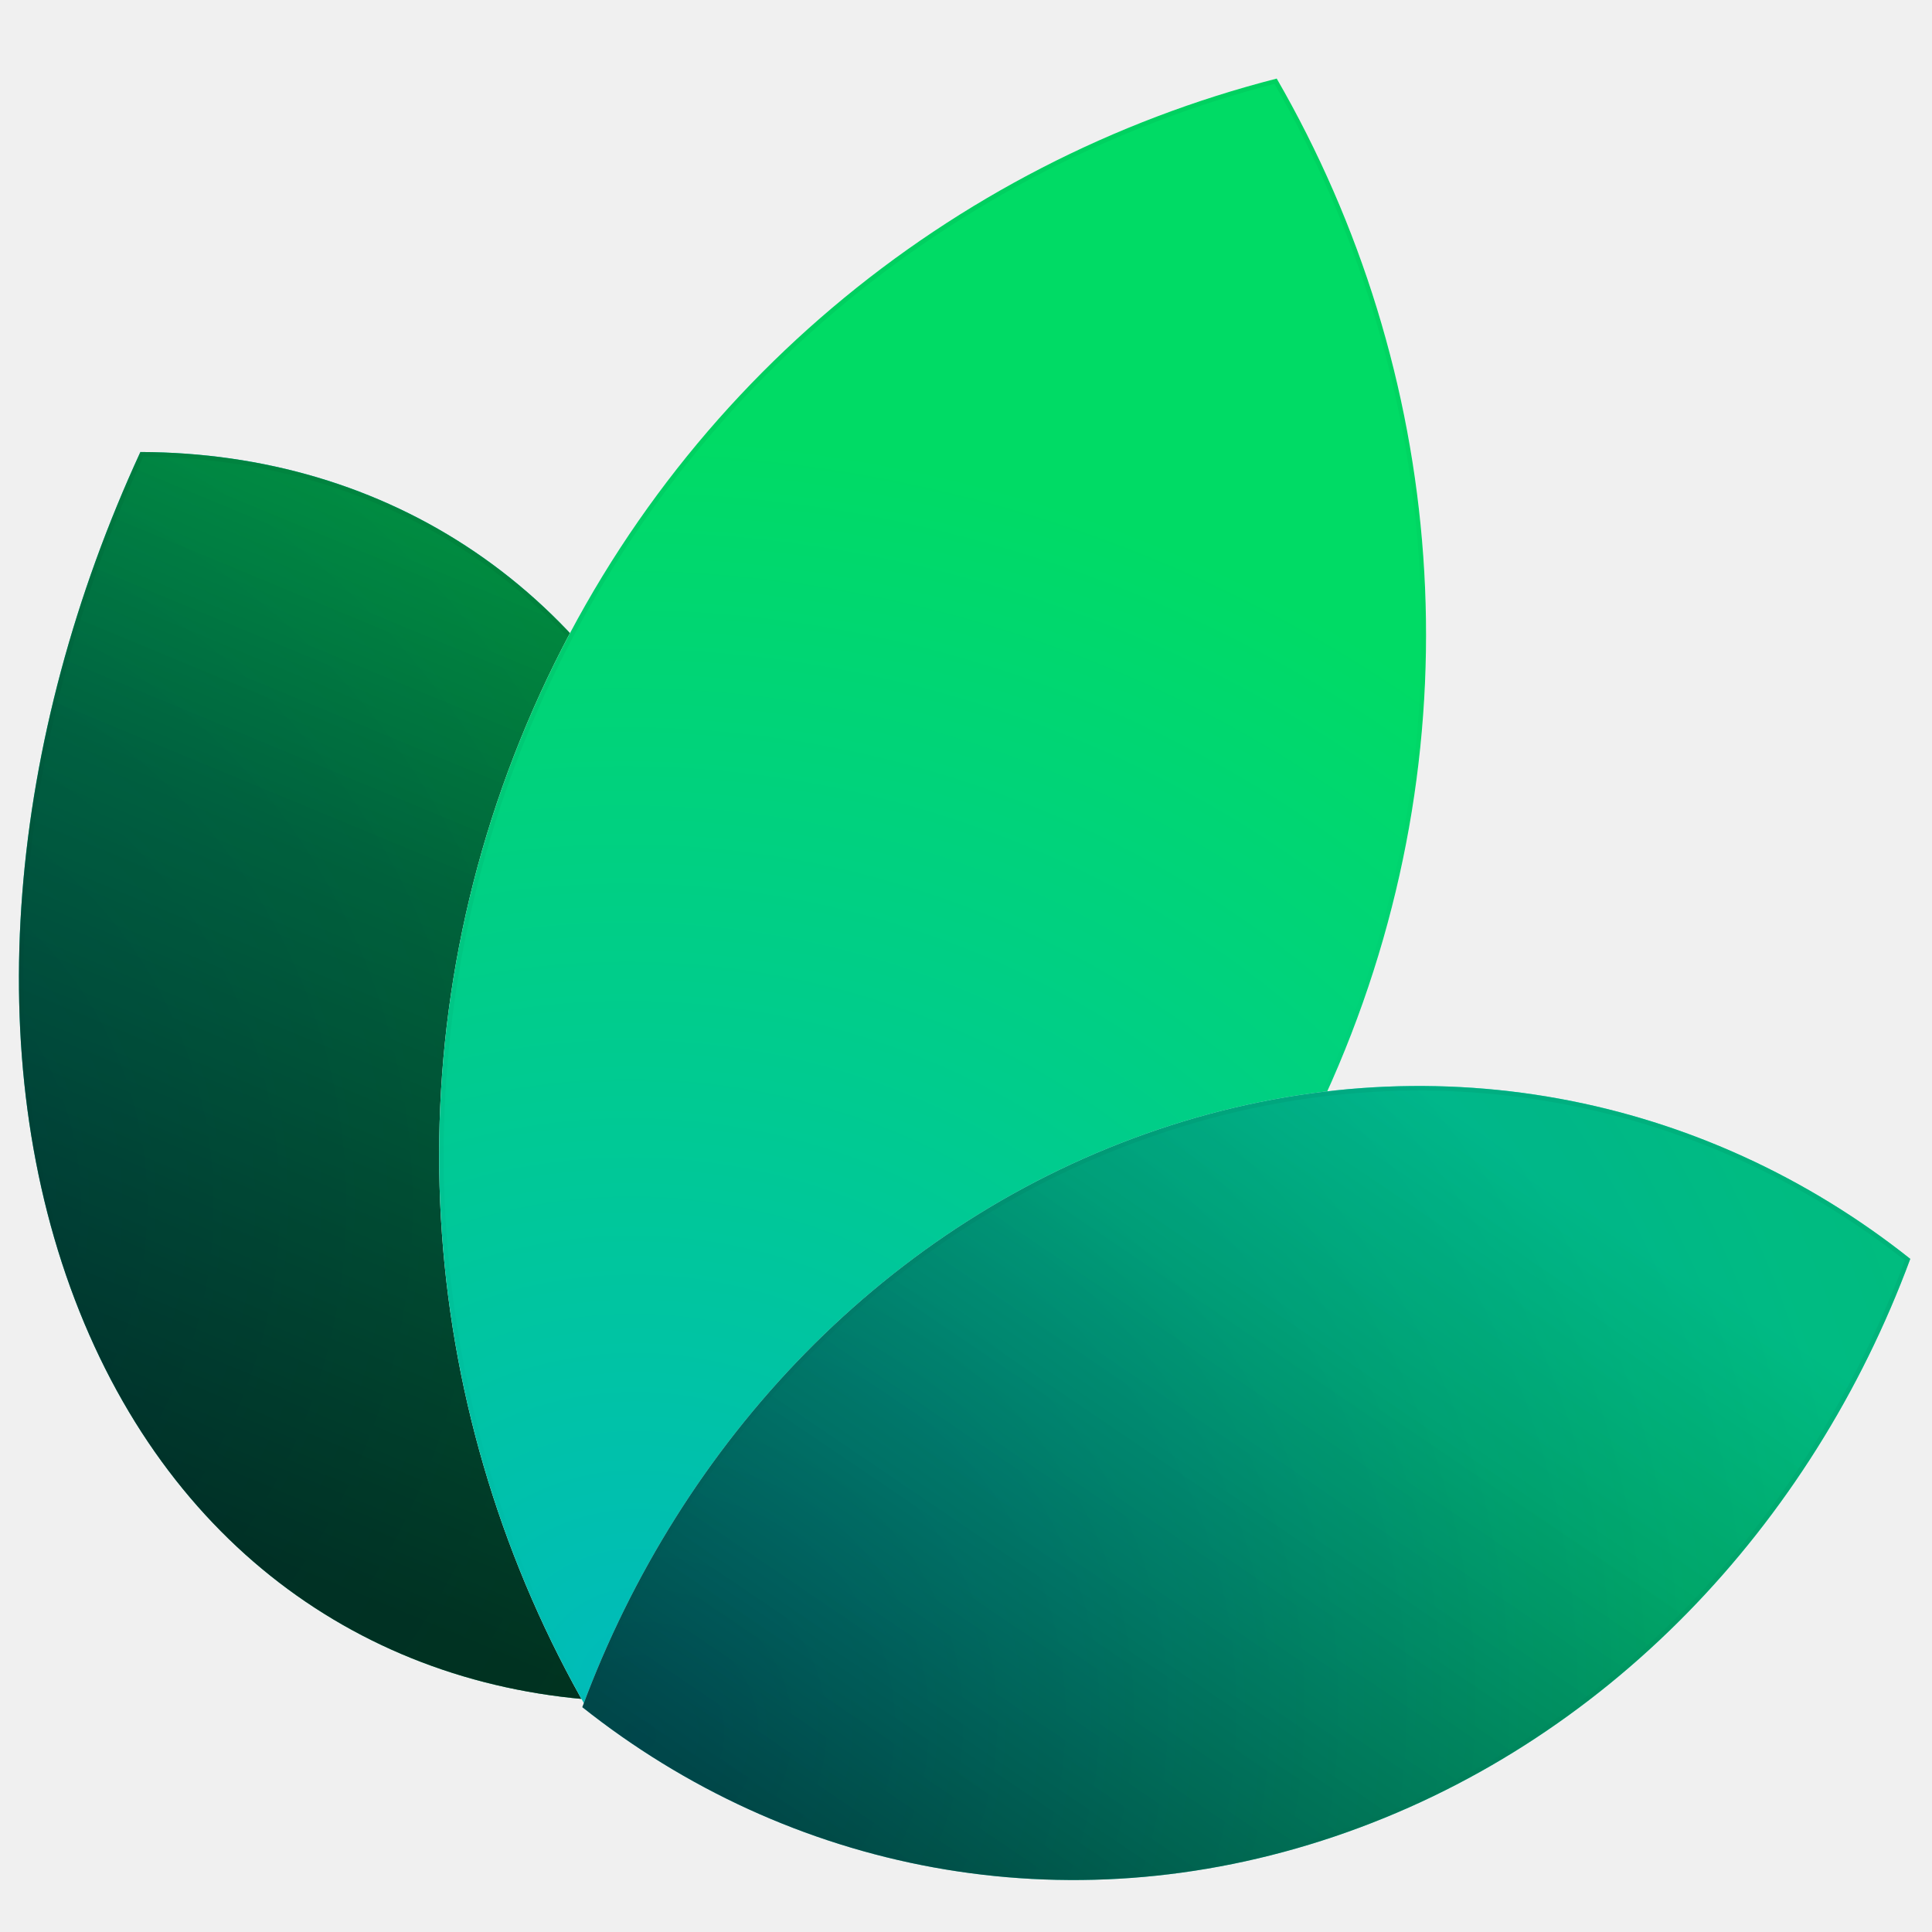
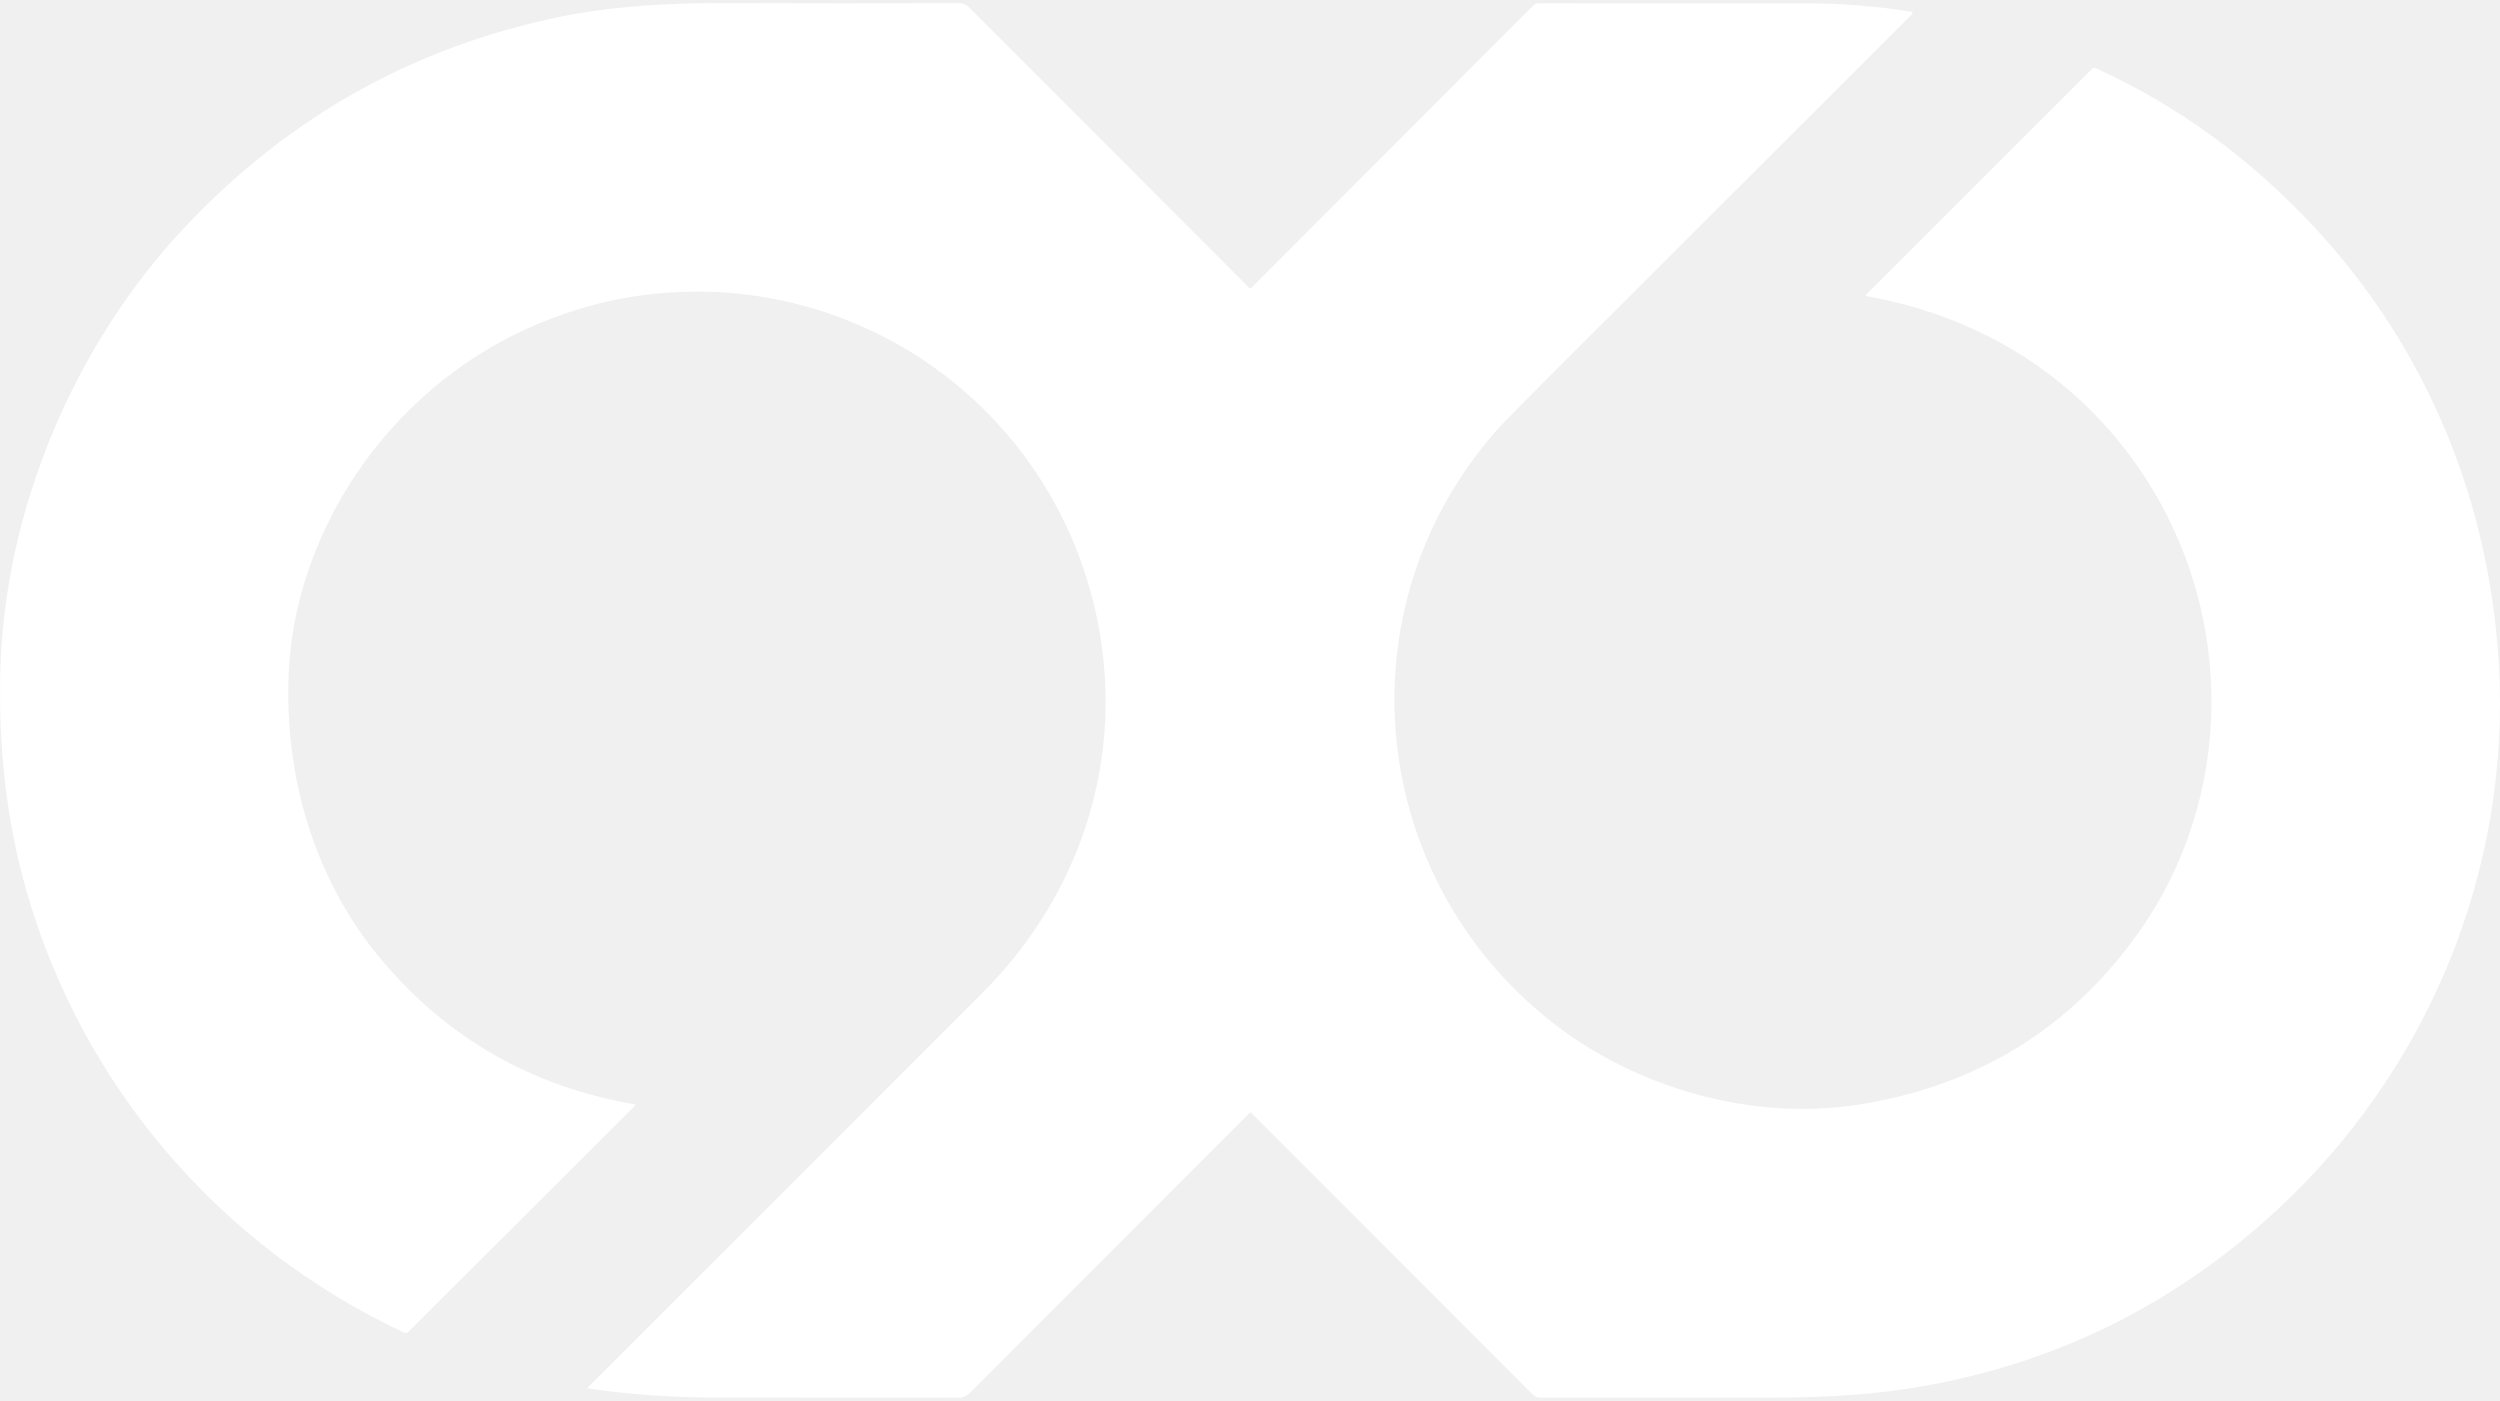
- <svg xmlns="http://www.w3.org/2000/svg" width="24" height="24" viewBox="0 0 24 24" fill="none">
-   <path d="M7.953 21.139C4.896 21.13 2.255 19.458 0.987 16.29C-0.28 13.121 0.109 9.163 1.744 5.615C4.801 5.624 7.442 7.296 8.71 10.465C9.977 13.633 9.588 17.591 7.953 21.139Z" fill="white" />
-   <path d="M7.953 21.139C4.896 21.13 2.255 19.458 0.987 16.29C-0.28 13.121 0.109 9.163 1.744 5.615C4.801 5.624 7.442 7.296 8.71 10.465C9.977 13.633 9.588 17.591 7.953 21.139Z" fill="url(#paint0_radial_101_2703)" />
-   <path d="M7.953 21.139C4.896 21.13 2.255 19.458 0.987 16.29C-0.28 13.121 0.109 9.163 1.744 5.615C4.801 5.624 7.442 7.296 8.71 10.465C9.977 13.633 9.588 17.591 7.953 21.139Z" fill="black" fill-opacity="0.5" style="mix-blend-mode:hard-light" />
-   <path d="M7.953 21.139C4.896 21.13 2.255 19.458 0.987 16.29C-0.28 13.121 0.109 9.163 1.744 5.615C4.801 5.624 7.442 7.296 8.71 10.465C9.977 13.633 9.588 17.591 7.953 21.139Z" fill="url(#paint1_linear_101_2703)" fill-opacity="0.5" style="mix-blend-mode:hard-light" />
-   <path d="M8.684 10.476C9.945 13.63 9.561 17.572 7.935 21.111C4.897 21.096 2.274 19.431 1.013 16.279C-0.248 13.124 0.136 9.182 1.762 5.643C4.8 5.659 7.423 7.324 8.684 10.476Z" stroke="url(#paint2_linear_101_2703)" stroke-opacity="0.05" stroke-width="0.056" />
-   <path d="M7.31 21.257C11.354 20.221 14.884 17.375 16.628 13.236C18.373 9.097 17.945 4.587 15.86 0.976C11.816 2.012 8.287 4.858 6.542 8.998C4.797 13.137 5.225 17.646 7.31 21.257Z" fill="white" />
-   <path d="M7.31 21.257C11.354 20.221 14.884 17.375 16.628 13.236C18.373 9.097 17.945 4.587 15.86 0.976C11.816 2.012 8.287 4.858 6.542 8.998C4.797 13.137 5.225 17.646 7.31 21.257Z" fill="url(#paint3_radial_101_2703)" />
-   <path d="M16.603 13.225C14.864 17.349 11.351 20.187 7.324 21.225C5.253 17.624 4.829 13.132 6.568 9.009C8.306 4.885 11.819 2.047 15.846 1.009C17.918 4.61 18.341 9.101 16.603 13.225Z" stroke="url(#paint4_linear_101_2703)" stroke-opacity="0.05" stroke-width="0.056" />
-   <path d="M7.234 21.207C9.789 23.237 13.21 23.951 16.577 22.814C19.944 21.677 22.506 18.945 23.73 15.638C21.175 13.608 17.754 12.894 14.387 14.031C11.02 15.168 8.458 17.901 7.234 21.207Z" fill="white" />
-   <path d="M7.234 21.207C9.789 23.237 13.21 23.951 16.577 22.814C19.944 21.677 22.506 18.945 23.73 15.638C21.175 13.608 17.754 12.894 14.387 14.031C11.02 15.168 8.458 17.901 7.234 21.207Z" fill="url(#paint5_radial_101_2703)" />
-   <path d="M7.234 21.207C9.789 23.237 13.21 23.951 16.577 22.814C19.944 21.677 22.506 18.945 23.73 15.638C21.175 13.608 17.754 12.894 14.387 14.031C11.02 15.168 8.458 17.901 7.234 21.207Z" fill="black" fill-opacity="0.2" style="mix-blend-mode:hard-light" />
-   <path d="M7.234 21.207C9.789 23.237 13.21 23.951 16.577 22.814C19.944 21.677 22.506 18.945 23.73 15.638C21.175 13.608 17.754 12.894 14.387 14.031C11.02 15.168 8.458 17.901 7.234 21.207Z" fill="url(#paint6_linear_101_2703)" fill-opacity="0.5" style="mix-blend-mode:hard-light" />
-   <path d="M16.568 22.787C13.218 23.918 9.814 23.212 7.267 21.198C8.492 17.907 11.044 15.189 14.396 14.058C17.747 12.927 21.15 13.633 23.697 15.648C22.472 18.938 19.92 21.656 16.568 22.787Z" stroke="url(#paint7_linear_101_2703)" stroke-opacity="0.05" stroke-width="0.056" />
-   <defs>
-     <radialGradient id="paint0_radial_101_2703" cx="0" cy="0" r="1" gradientUnits="userSpaceOnUse" gradientTransform="translate(-3.00503 15.023) rotate(-10.029) scale(17.9572 17.784)">
-       <stop stop-color="#00B0BB" />
-       <stop offset="1" stop-color="#00DB65" />
-     </radialGradient>
-     <linearGradient id="paint1_linear_101_2703" x1="7.39" y1="4.813" x2="1.63" y2="18.689" gradientUnits="userSpaceOnUse">
-       <stop stop-color="#18E299" />
-       <stop offset="1" />
-     </linearGradient>
-     <linearGradient id="paint2_linear_101_2703" x1="7.948" y1="8.016" x2="1.761" y2="18.746" gradientUnits="userSpaceOnUse">
-       <stop />
-       <stop offset="1" stop-opacity="0" />
-     </linearGradient>
-     <radialGradient id="paint3_radial_101_2703" cx="0" cy="0" r="1" gradientUnits="userSpaceOnUse" gradientTransform="translate(8.11404 20.8822) rotate(-75.7542) scale(21.6246 23.7772)">
-       <stop stop-color="#00BBBB" />
-       <stop offset="0.713" stop-color="#00DB65" />
-     </radialGradient>
-     <linearGradient id="paint4_linear_101_2703" x1="7.602" y1="5.871" x2="15.556" y2="16.372" gradientUnits="userSpaceOnUse">
-       <stop />
-       <stop offset="1" stop-opacity="0" />
-     </linearGradient>
-     <radialGradient id="paint5_radial_101_2703" cx="0" cy="0" r="1" gradientUnits="userSpaceOnUse" gradientTransform="translate(7.84537 21.5181) rotate(-20.3525) scale(18.5603 17.32)">
-       <stop stop-color="#00B0BB" />
-       <stop offset="1" stop-color="#00DB65" />
-     </radialGradient>
-     <linearGradient id="paint6_linear_101_2703" x1="16.808" y1="13.007" x2="10.041" y2="22.994" gradientUnits="userSpaceOnUse">
-       <stop stop-color="#00B1BC" />
-       <stop offset="1" />
-     </linearGradient>
-     <linearGradient id="paint7_linear_101_2703" x1="16.808" y1="13.007" x2="14.169" y2="23.841" gradientUnits="userSpaceOnUse">
-       <stop />
-       <stop offset="1" stop-opacity="0" />
-     </linearGradient>
-   </defs>
+ <svg xmlns="http://www.w3.org/2000/svg" width="24" height="24w" viewBox="0 0 746 418" fill="none">
+   <path d="M372.829 332.129C345.225 359.722 317.511 387.47 289.674 415.361C288.569 416.467 287.64 417.076 286.003 417.076C261.617 417.054 237.784 417.042 214.494 417.042C200.68 417.054 187.708 416.136 175.576 414.3C175.41 414.278 175.344 414.068 175.465 413.946C214.98 374.542 254.263 335.259 293.335 296.098C320.088 269.279 333.613 232.773 329.034 194.839C322.421 140.085 280.96 96.954 226.482 88.416C210.711 85.939 192.839 86.746 177.014 91.015C154.596 97.053 135.464 108.345 119.605 124.901C100.373 144.973 87.5 172.356 86.173 200.424C84.702 231.534 93.748 262.257 113.423 285.913C133.175 309.657 158.467 324.189 189.289 329.519C189.511 329.552 189.61 329.829 189.444 329.995L121.795 397.479C121.485 397.788 121.032 397.866 120.644 397.678C65.614 371.965 24.407 323.957 7.785 265.464C2.078 245.38 -0.488 223.693 0.087 200.413C1.293 152.04 22.239 102.616 55.428 67.503C86.405 34.723 123.708 13.877 167.348 4.974C182.776 1.822 199.398 0.871 215.832 0.926C239.399 1.004 262.867 1.015 286.246 0.948C287.341 0.948 288.381 1.38 289.155 2.154L372.697 85.817C372.907 86.027 373.261 86.027 373.482 85.817L457.499 1.689C457.941 1.236 458.55 0.981 459.191 0.981C483.566 0.959 510.108 0.97 538.818 1.003C549.7 1.015 560.207 1.855 570.326 3.503C570.669 3.558 570.812 3.978 570.558 4.233C534.56 40.231 498.363 76.395 461.978 112.702C453.462 121.207 448.309 126.471 446.517 128.495C399.869 181.524 408.02 261.693 463.095 305.012C488.067 324.653 522.793 334.629 554.544 329.619C589.934 324.045 617.803 306.936 638.141 278.282C666.531 238.302 666.94 184.234 640.475 143.049C621.519 113.543 592.079 94.642 557.364 88.46C556.756 88.361 556.679 88.084 557.11 87.653L624.339 20.501C624.594 20.247 624.992 20.169 625.324 20.324C649.754 31.45 671.496 47.253 690.551 67.735C724.017 103.711 742.851 149.286 745.66 198.345C749.21 260.321 724.116 319.754 679.481 361.038C647.697 390.423 610.537 408.272 567.992 414.565C554.589 416.556 540.621 417.098 525.713 417.076C503.826 417.054 481.829 417.054 459.722 417.065C458.76 417.065 457.941 416.722 457.267 416.047L373.415 332.129C373.249 331.963 372.984 331.963 372.829 332.129Z" fill="white" />
</svg>
